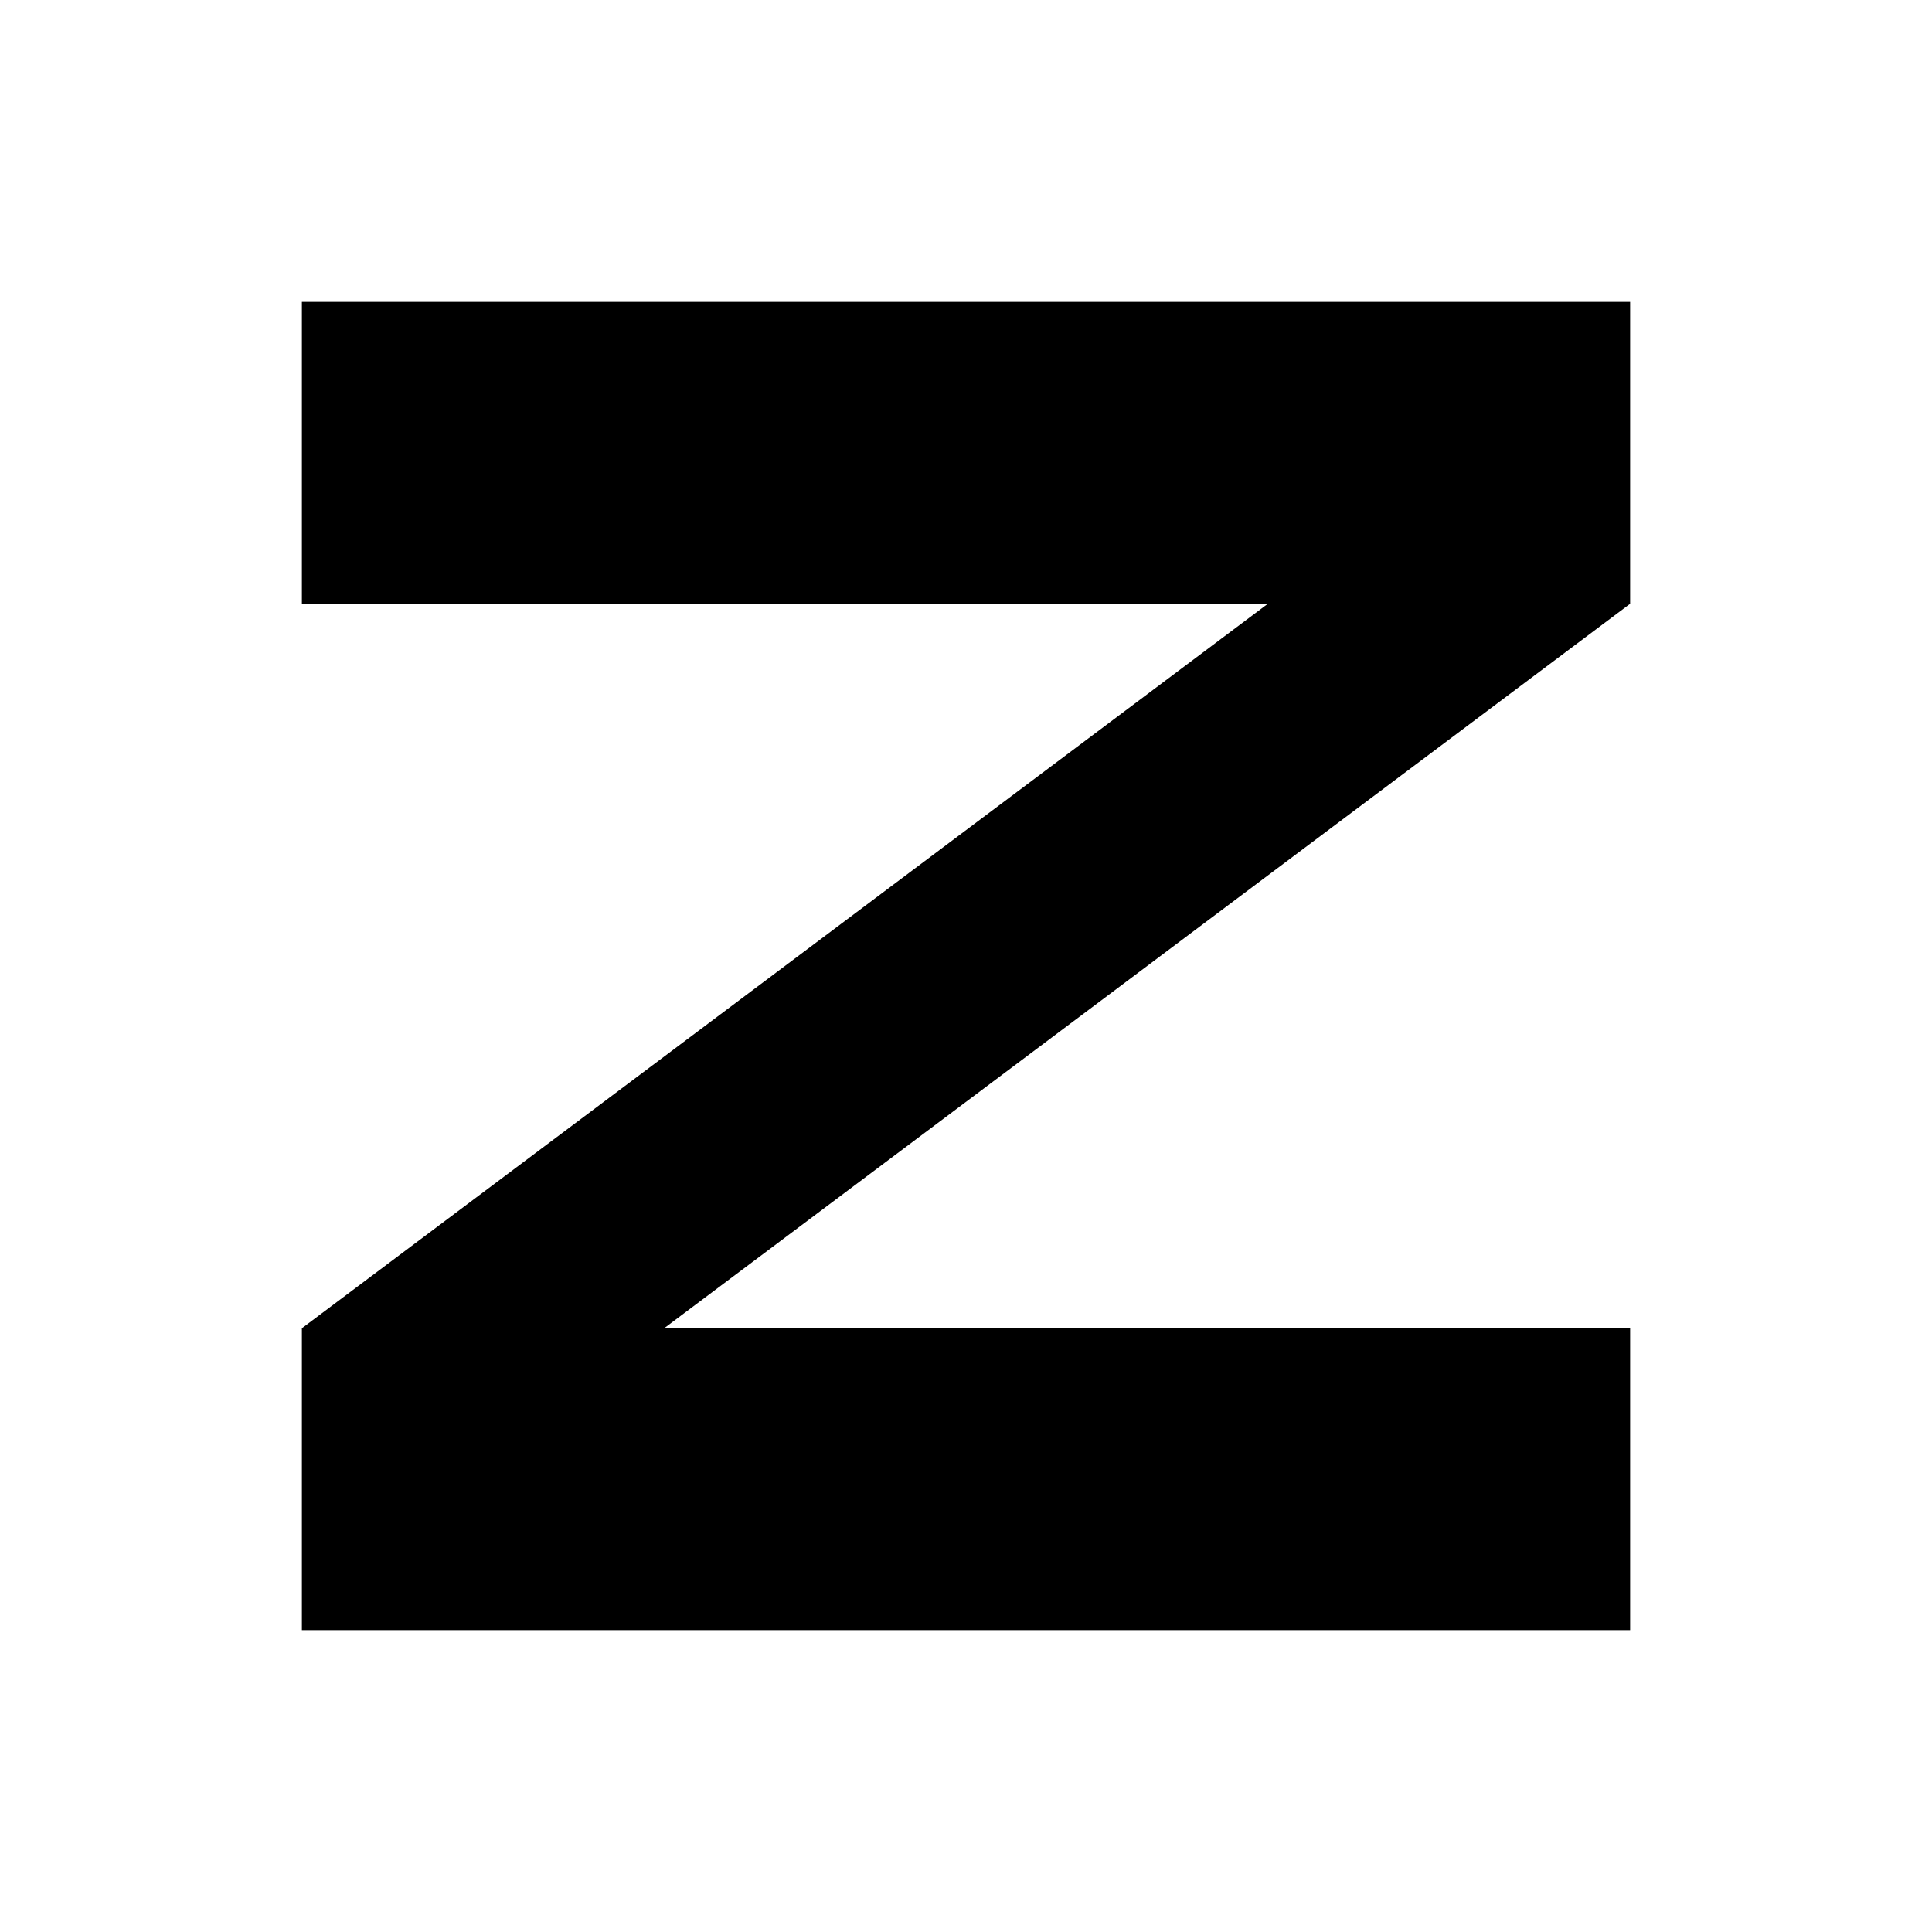
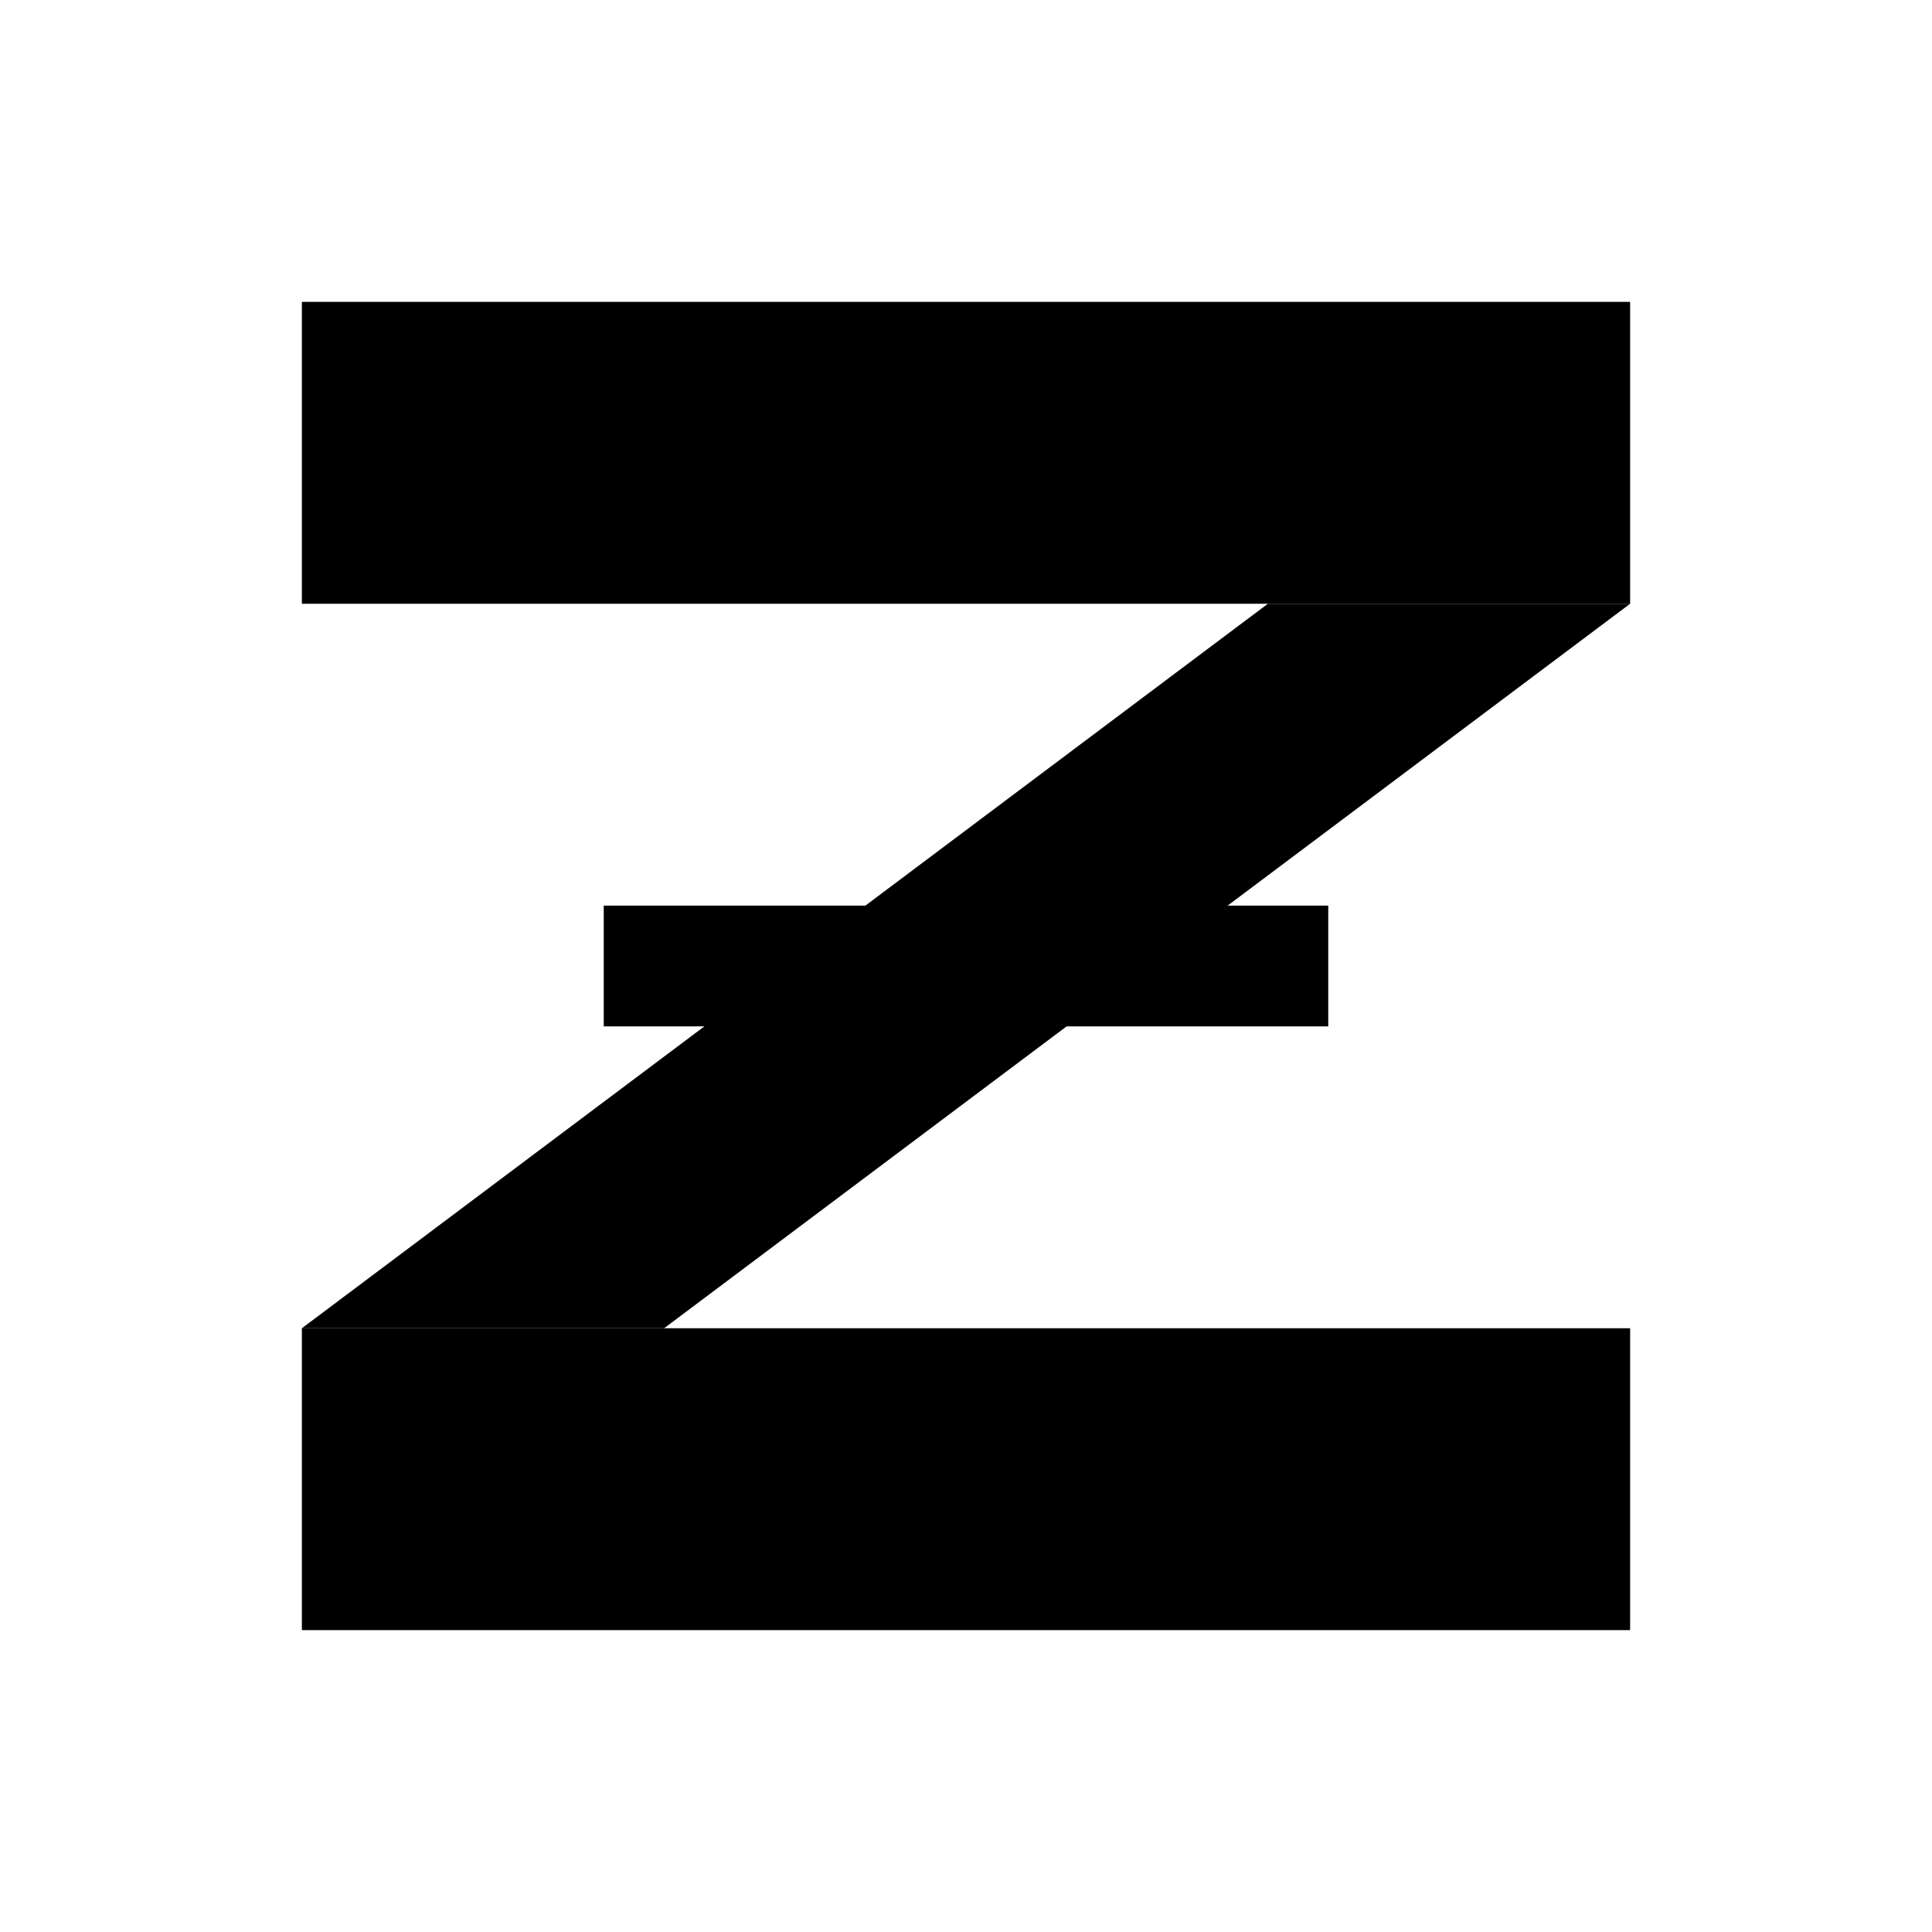
<svg xmlns="http://www.w3.org/2000/svg" viewBox="0 0 64 64" width="64" height="64" role="img" aria-label="zuit" fill="currentColor">
  <rect x="10" y="10" width="44" height="10" />
  <polygon points="42,20 54,20 22,44 10,44" />
+   <rect x="20" y="30" width="24" height="4" />
  <rect x="10" y="44" width="44" height="10" />
</svg>
